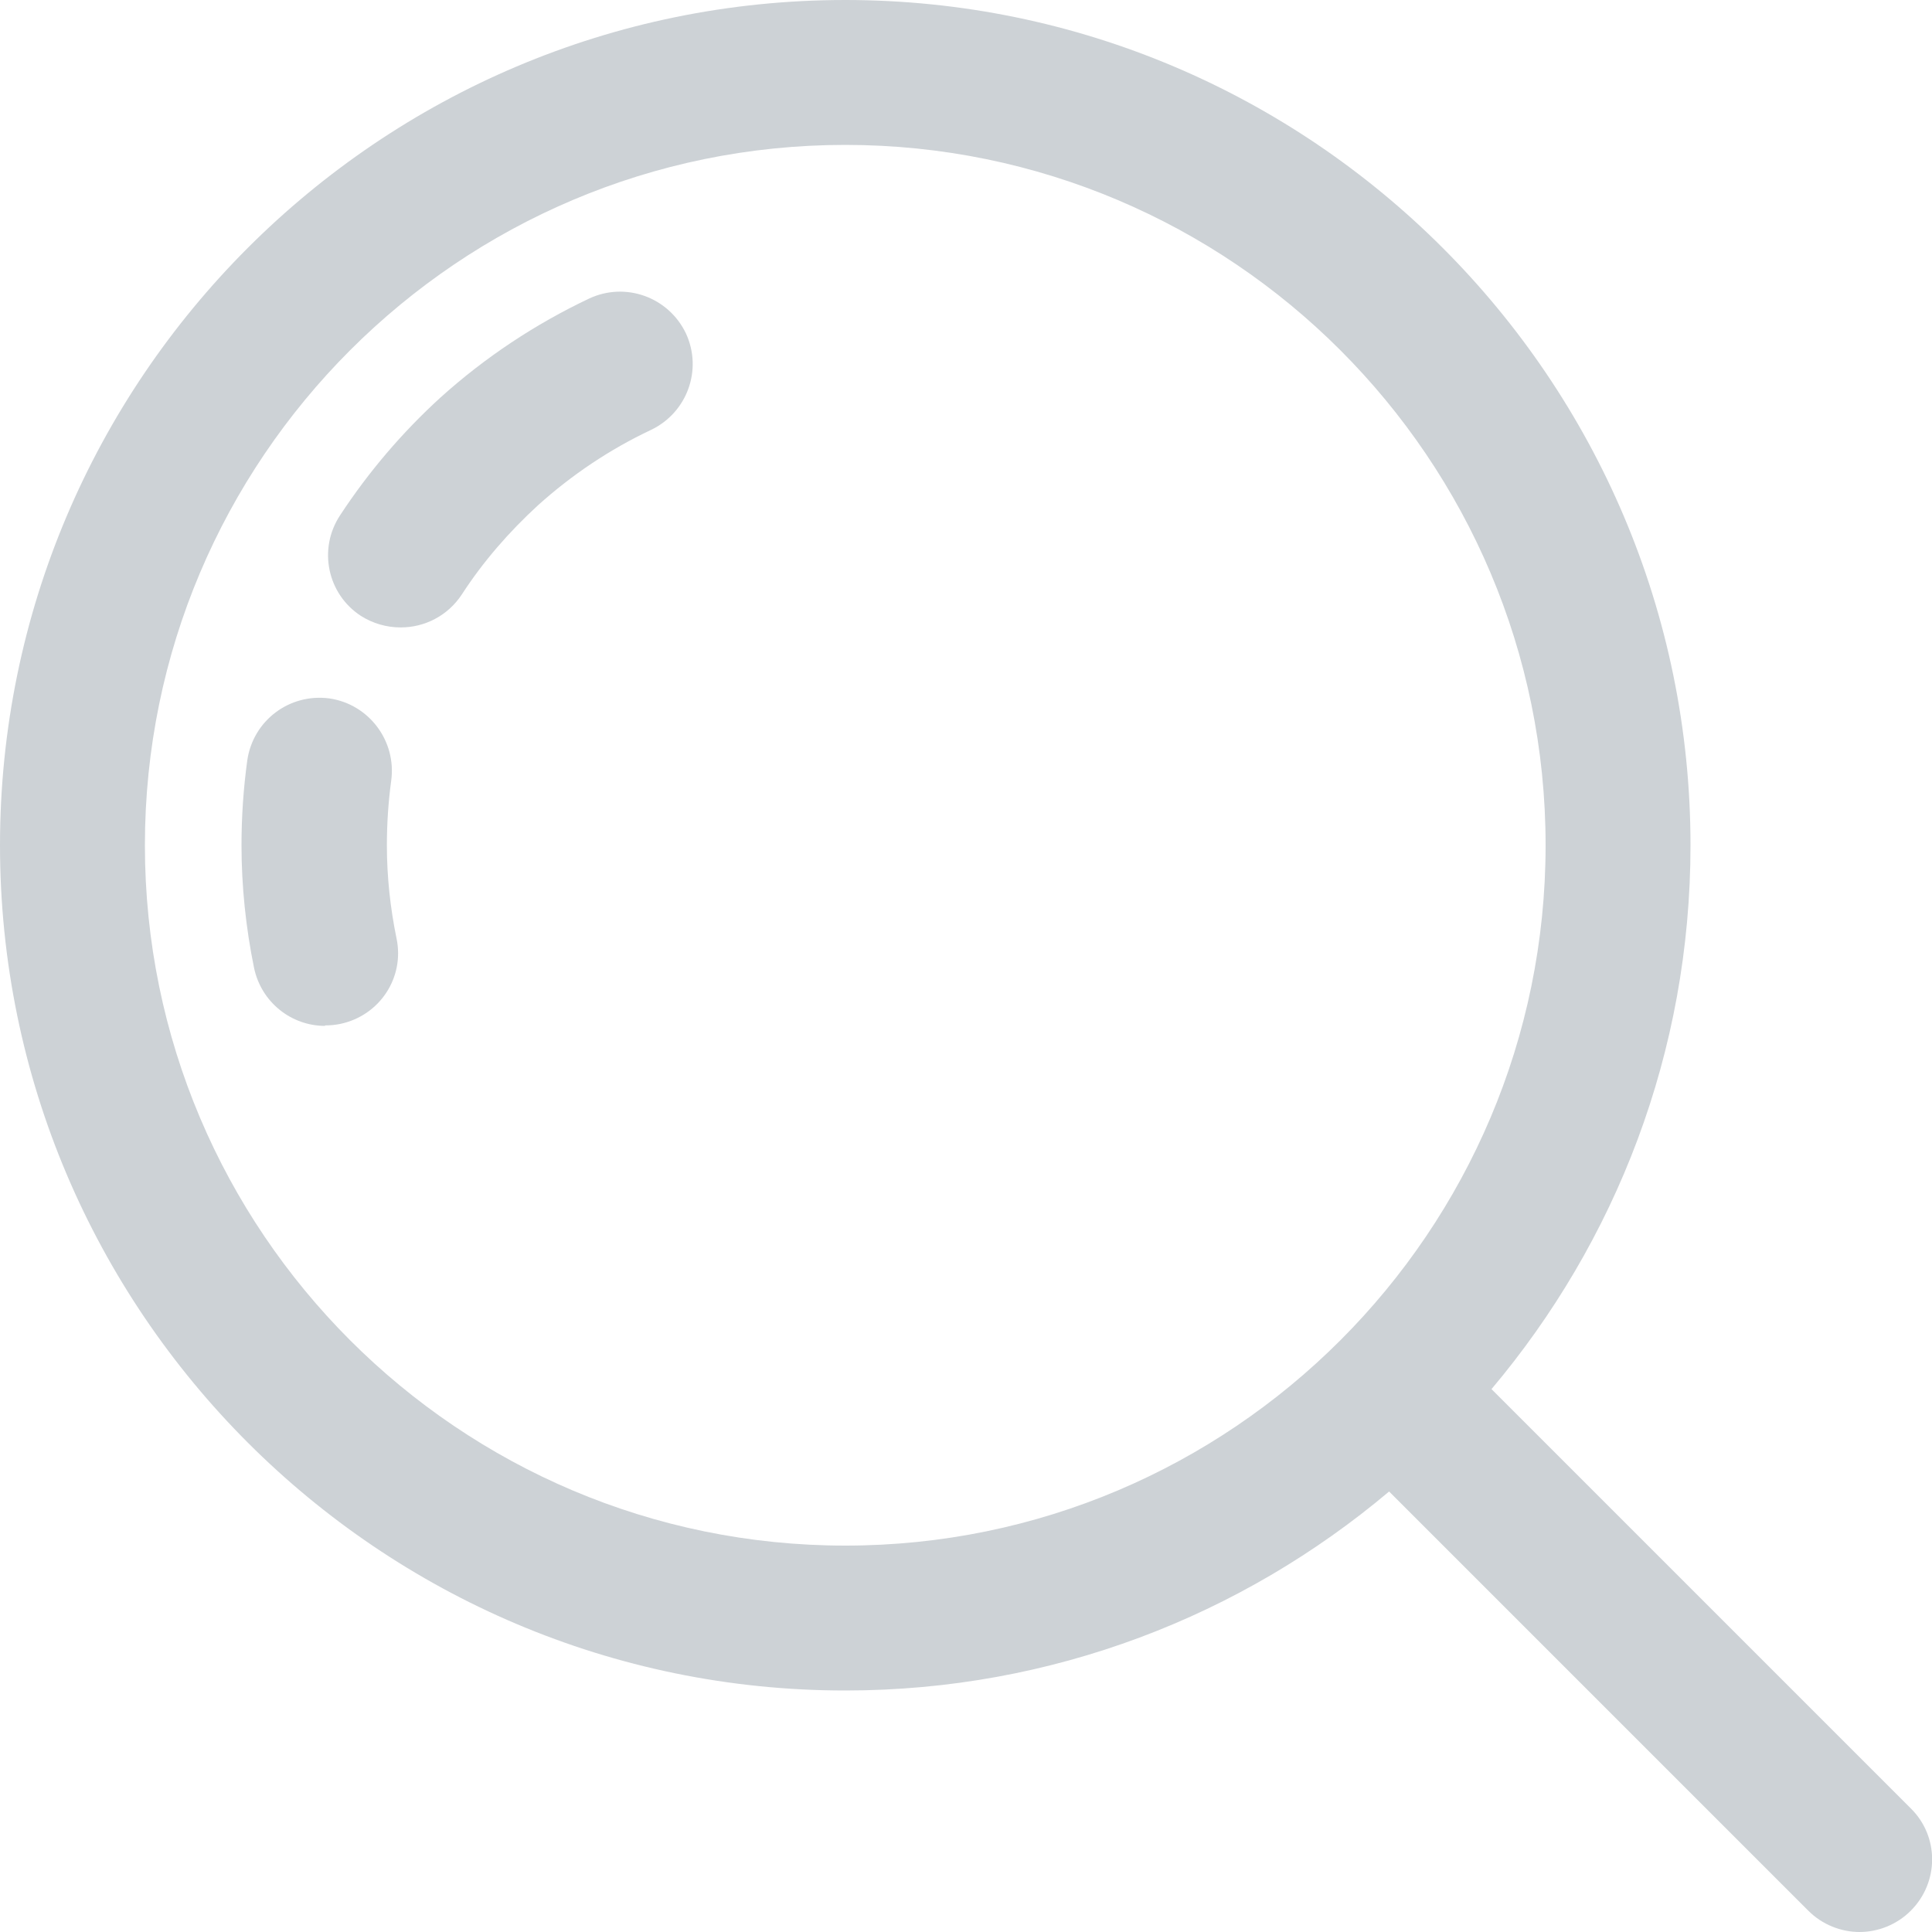
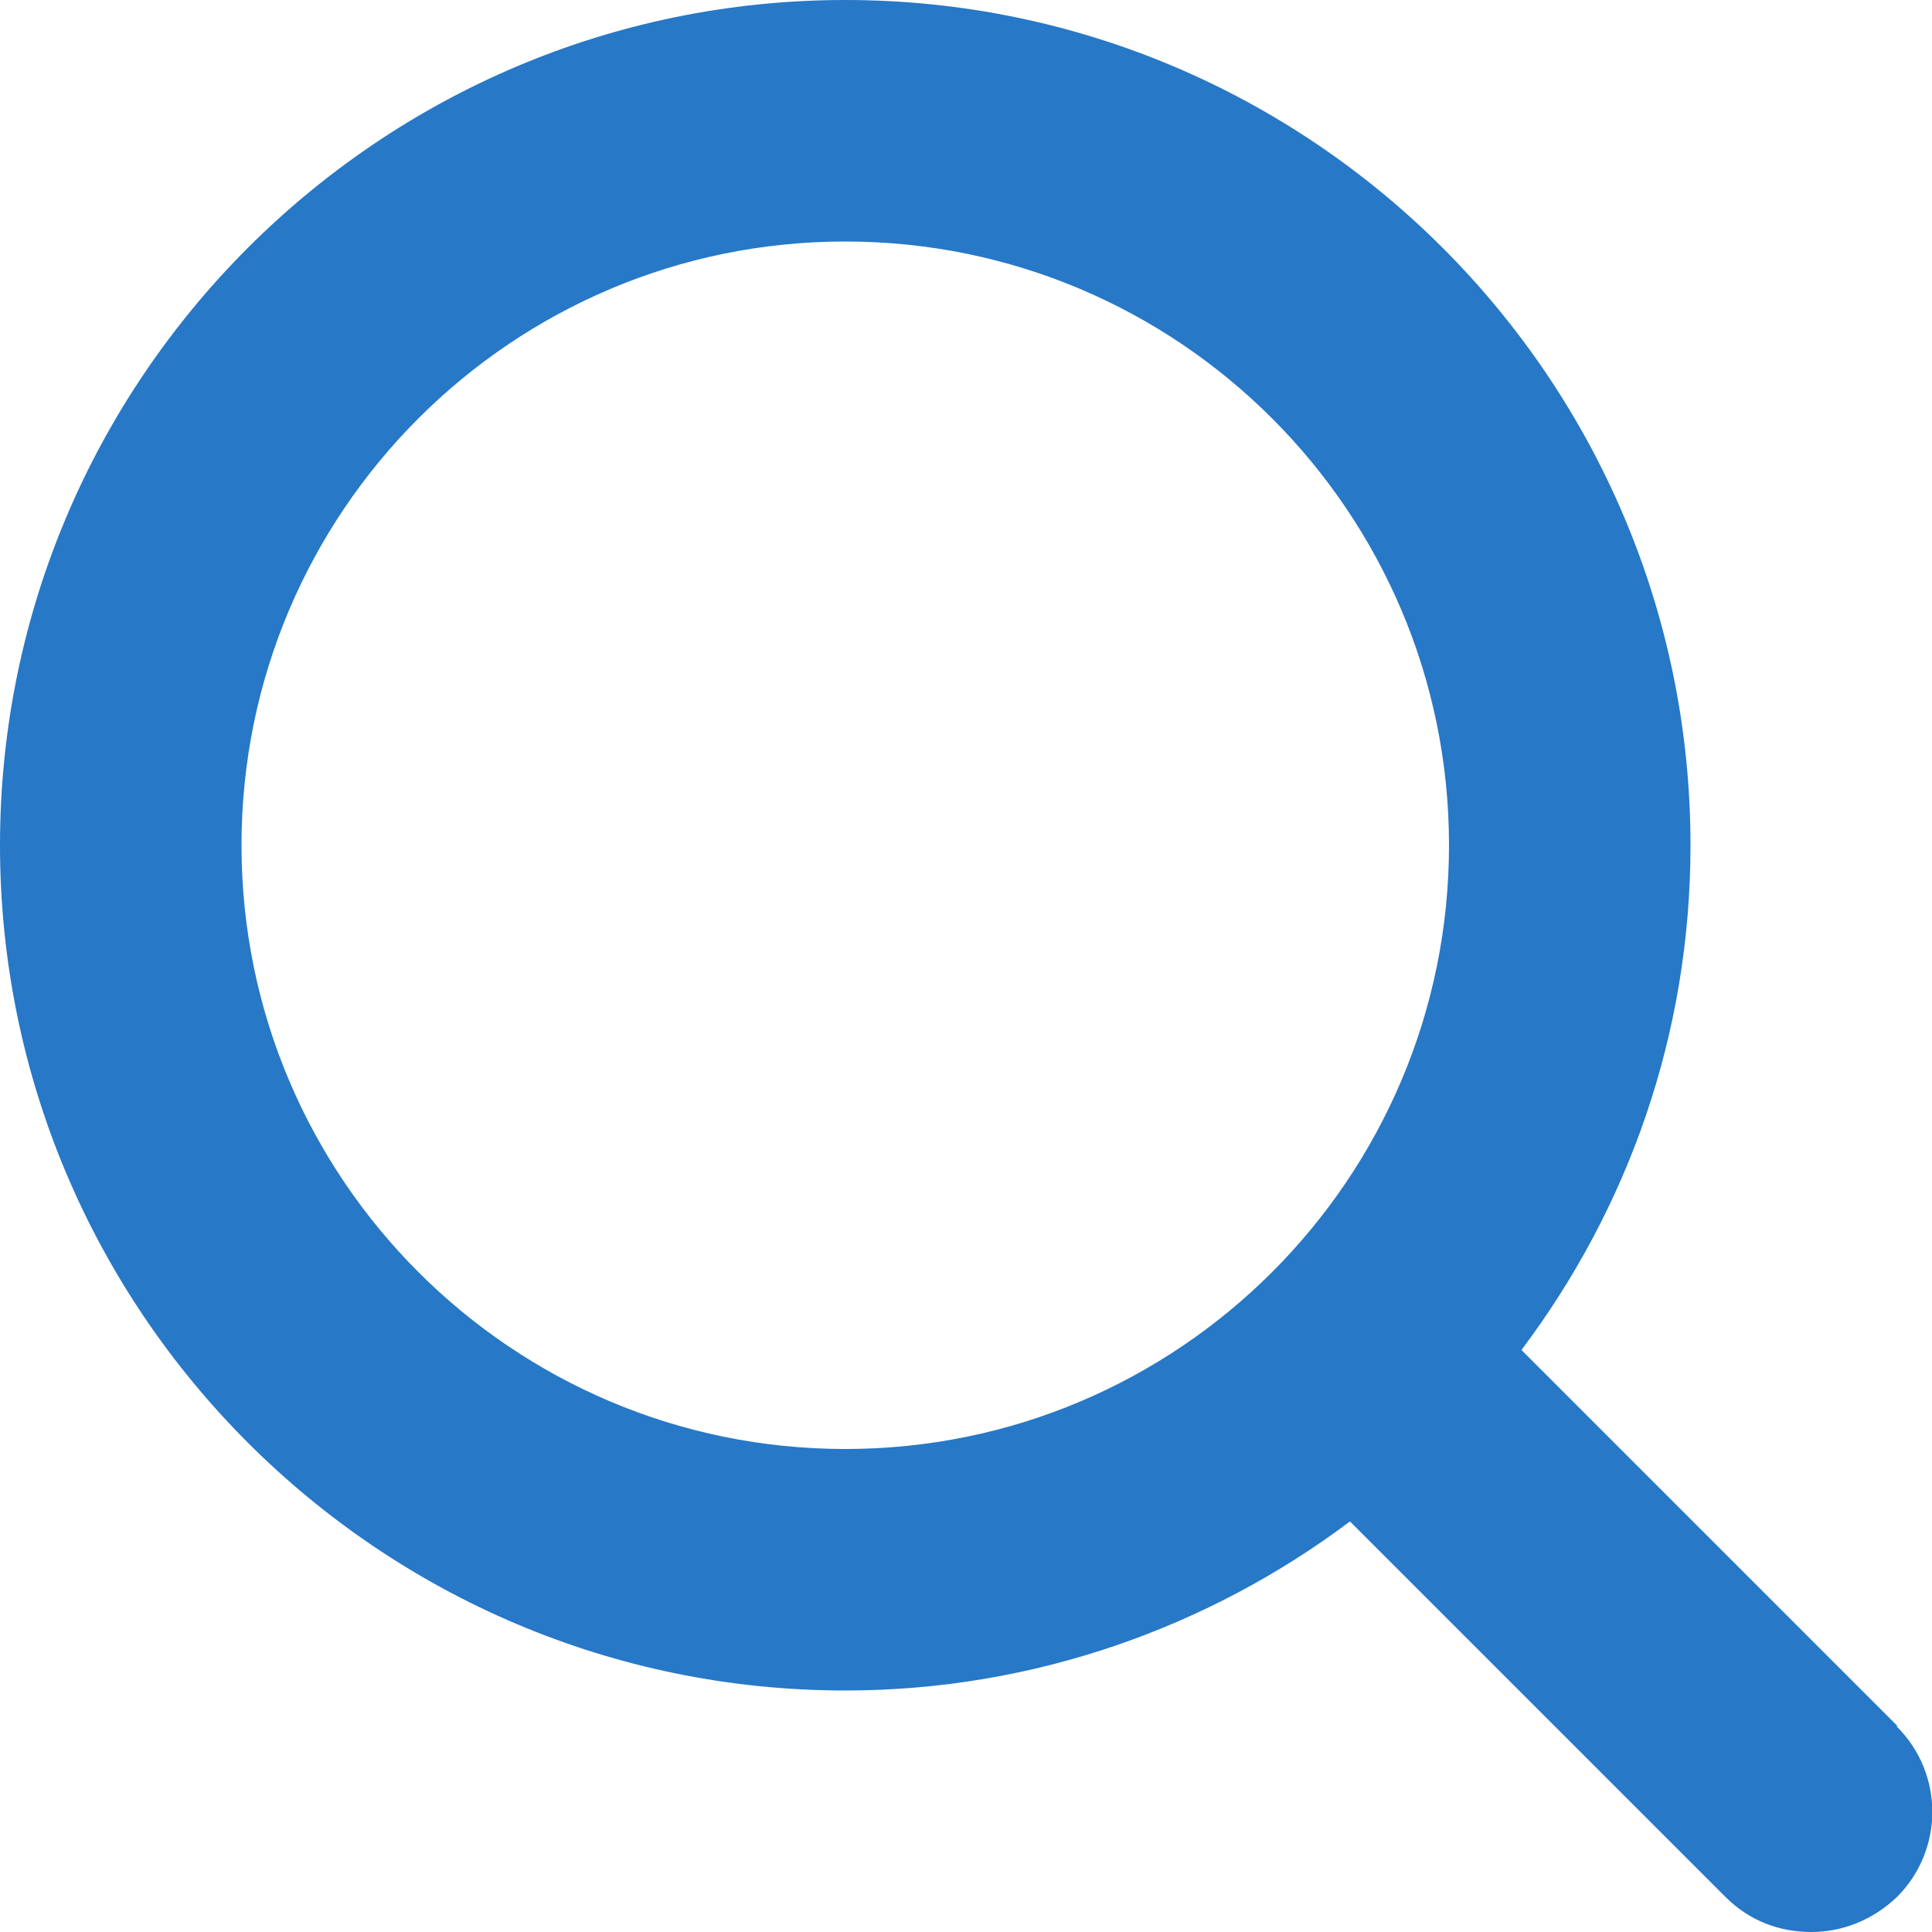
- <svg xmlns="http://www.w3.org/2000/svg" id="_레이어_2" viewBox="0 0 40 40">
+ <svg xmlns="http://www.w3.org/2000/svg" id="_레이어_2" viewBox="0 0 16 16">
  <defs>
-     <style>.cls-1{fill:#cdd2d6;}</style>
+     <style>.cls-1{fill:#2778c7;stroke-width:0px;}</style>
  </defs>
-   <g id="home">
-     <path class="cls-1" d="m39.56,37.44l-8.68-8.68c2.57-3.05,4.12-6.97,4.12-11.26C35,7.85,27.15,0,17.5,0S0,7.85,0,17.5s7.85,17.5,17.5,17.5c4.29,0,8.21-1.55,11.26-4.12l8.68,8.68c.29.29.68.44,1.06.44s.77-.15,1.06-.44c.59-.59.59-1.54,0-2.12Zm-22.06-5.44c-8,0-14.5-6.5-14.5-14.5S9.5,3,17.5,3s14.5,6.5,14.5,14.5-6.5,14.5-14.5,14.5Z" />
-     <path class="cls-1" d="m8.29,12.99c-.28,0-.57-.08-.82-.24-.69-.45-.89-1.38-.43-2.08.59-.9,1.29-1.72,2.08-2.44.92-.83,1.96-1.52,3.08-2.05.75-.35,1.64-.03,2,.72.35.75.03,1.64-.72,2-.85.4-1.64.93-2.34,1.56-.6.55-1.14,1.17-1.58,1.85-.29.44-.77.68-1.26.68Z" />
-     <path class="cls-1" d="m6.73,21.24c-.7,0-1.32-.49-1.47-1.2-.17-.83-.26-1.69-.26-2.54,0-.59.04-1.18.12-1.76.12-.82.87-1.39,1.7-1.28.82.12,1.39.88,1.28,1.7-.06.44-.09.89-.09,1.34,0,.65.07,1.3.2,1.93.17.81-.35,1.6-1.17,1.77-.1.02-.2.03-.31.03Z" />
+   <g id="_레이어_26">
+     <path class="cls-1" d="m15.71,14.29l-3.11-3.11c.88-1.17,1.4-2.61,1.4-4.18,0-3.86-3.14-7-7-7S0,3.14,0,7s3.14,7,7,7c1.57,0,3.02-.53,4.18-1.4l3.11,3.11c.2.2.45.29.71.29s.51-.1.71-.29c.39-.39.39-1.02,0-1.41ZM2,7c0-2.76,2.24-5,5-5s5,2.24,5,5-2.24,5-5,5-5-2.24-5-5Z" />
  </g>
</svg>
